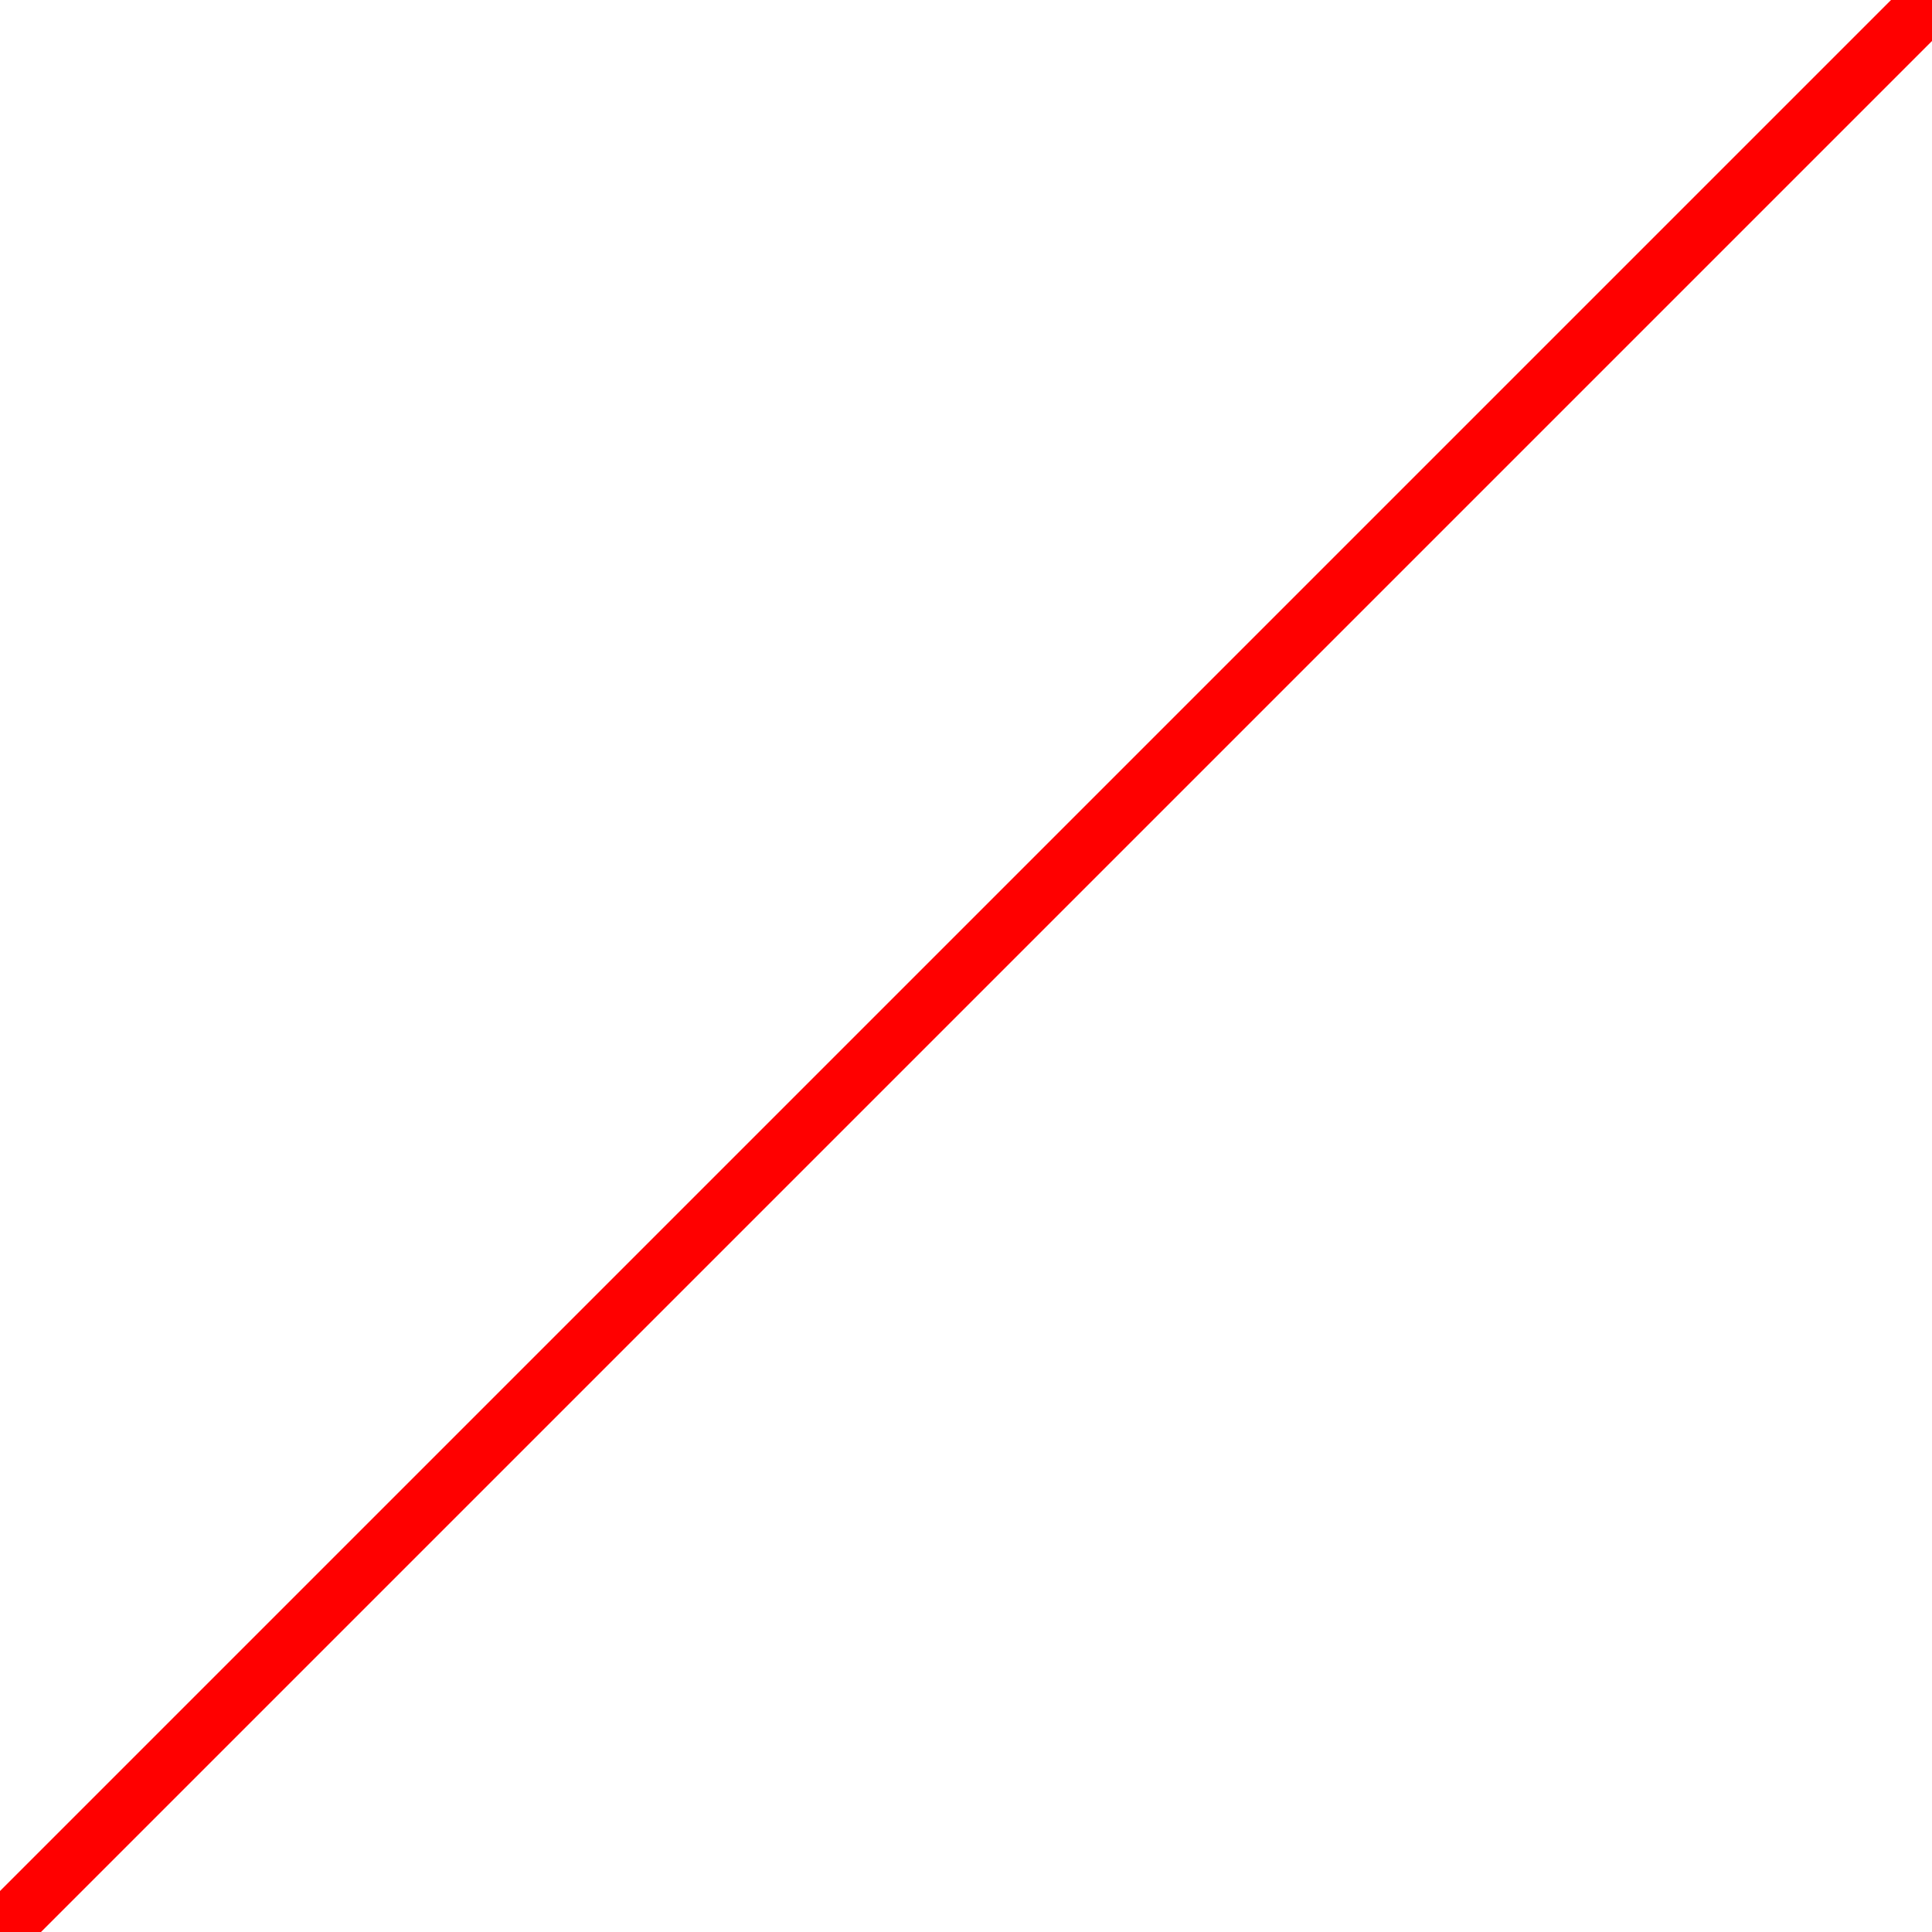
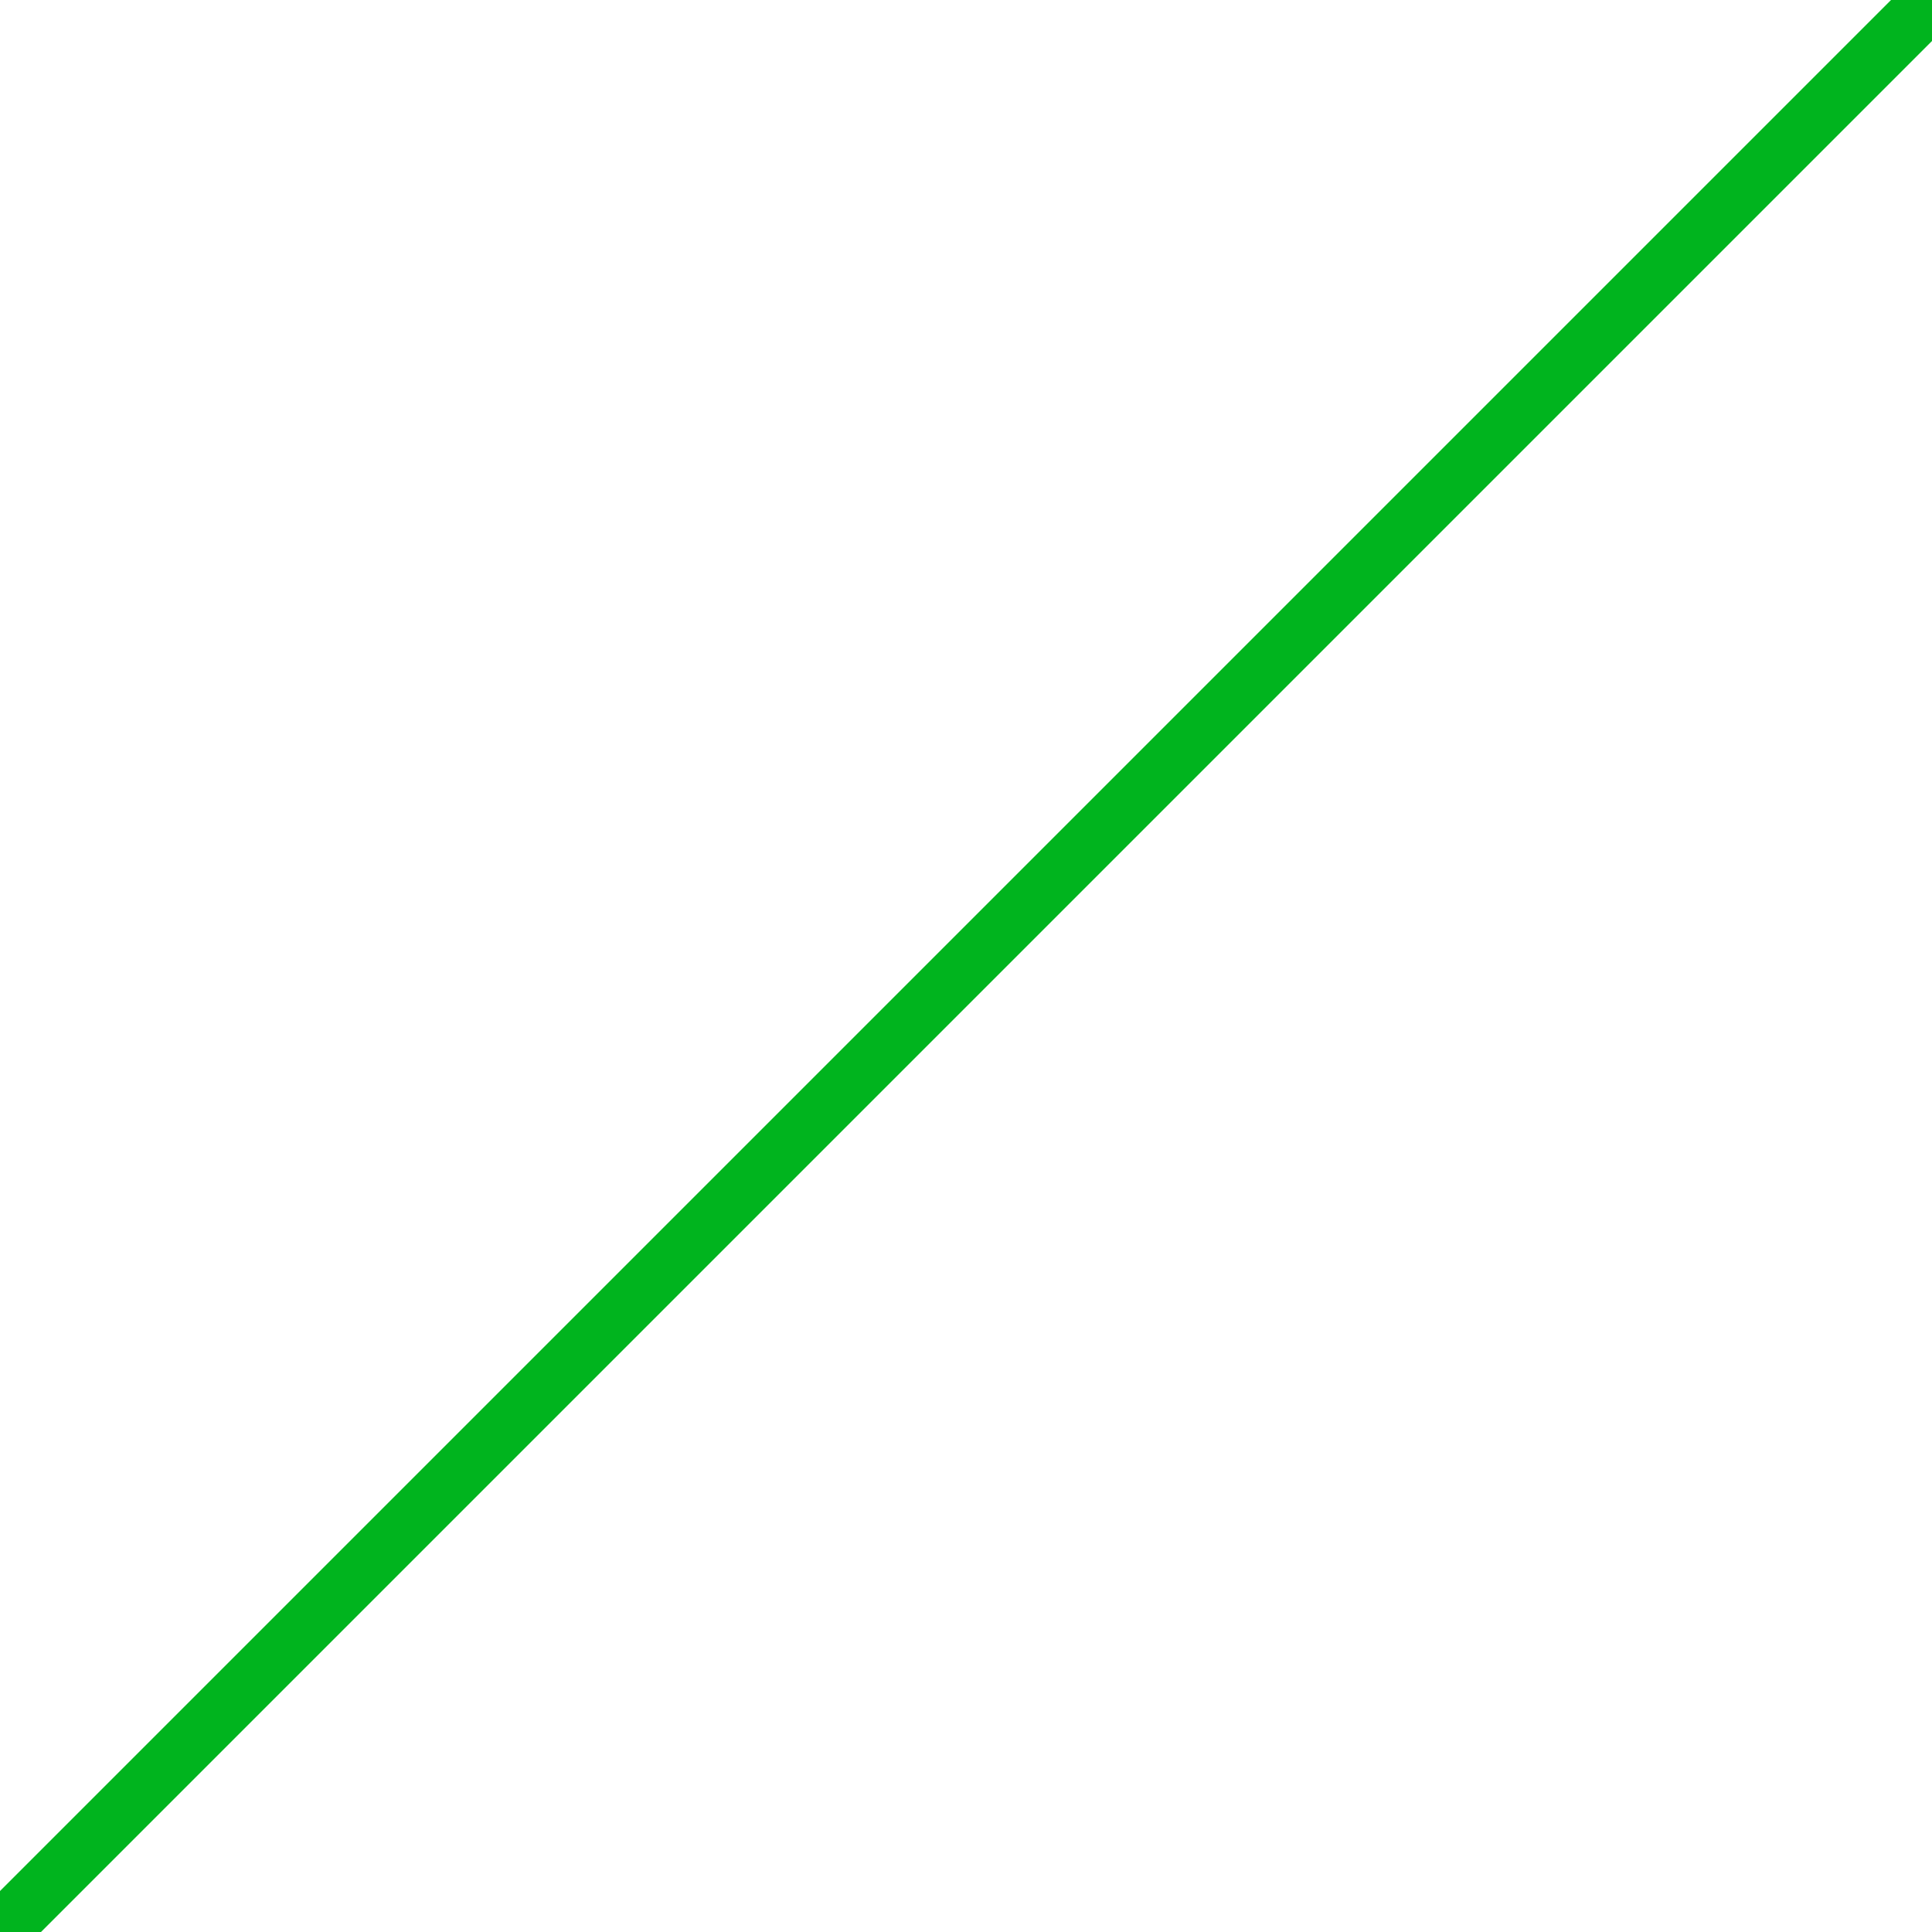
<svg xmlns="http://www.w3.org/2000/svg" width="100" height="100" viewBox="0 0 100 100" preserveAspectRatio="none">
-   <path d="M-3,103 L102.5,-2.5" id="Line" stroke="#FF0000" stroke-width="3" />
+   <path d="M-3,103 L102.5,-2.5" id="Line" stroke="#00b41e" stroke-width="3" />
</svg>
